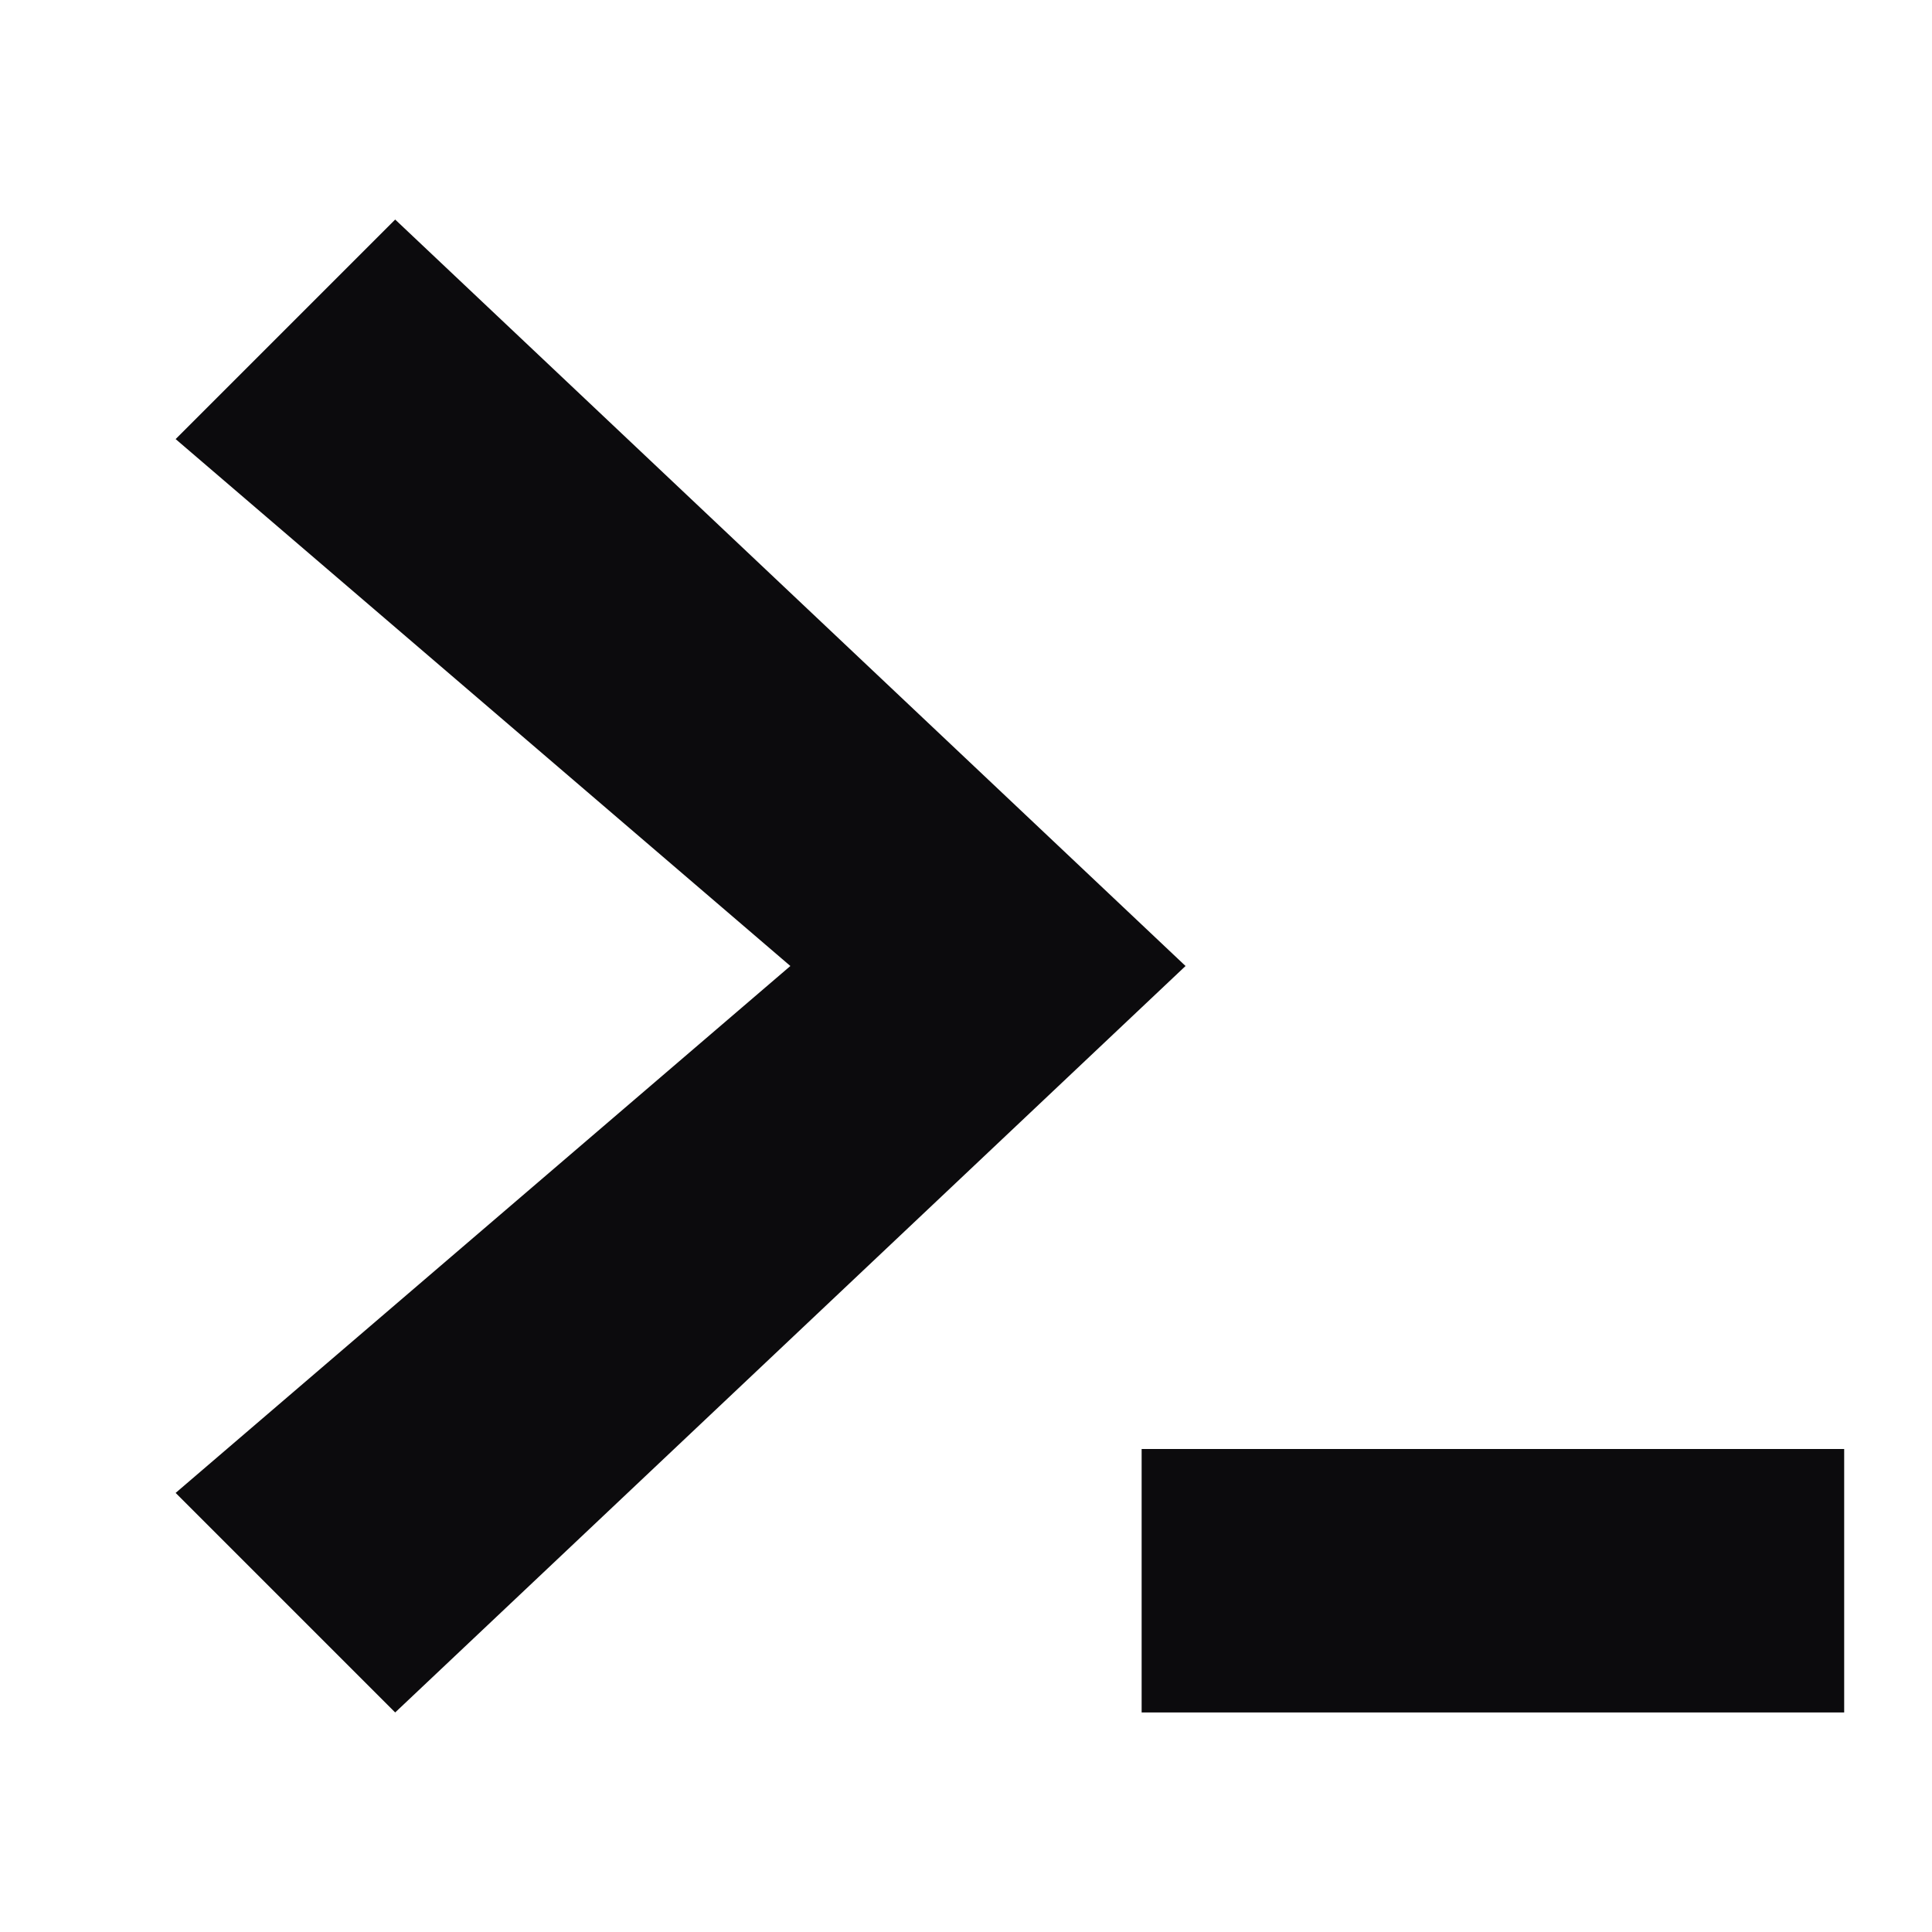
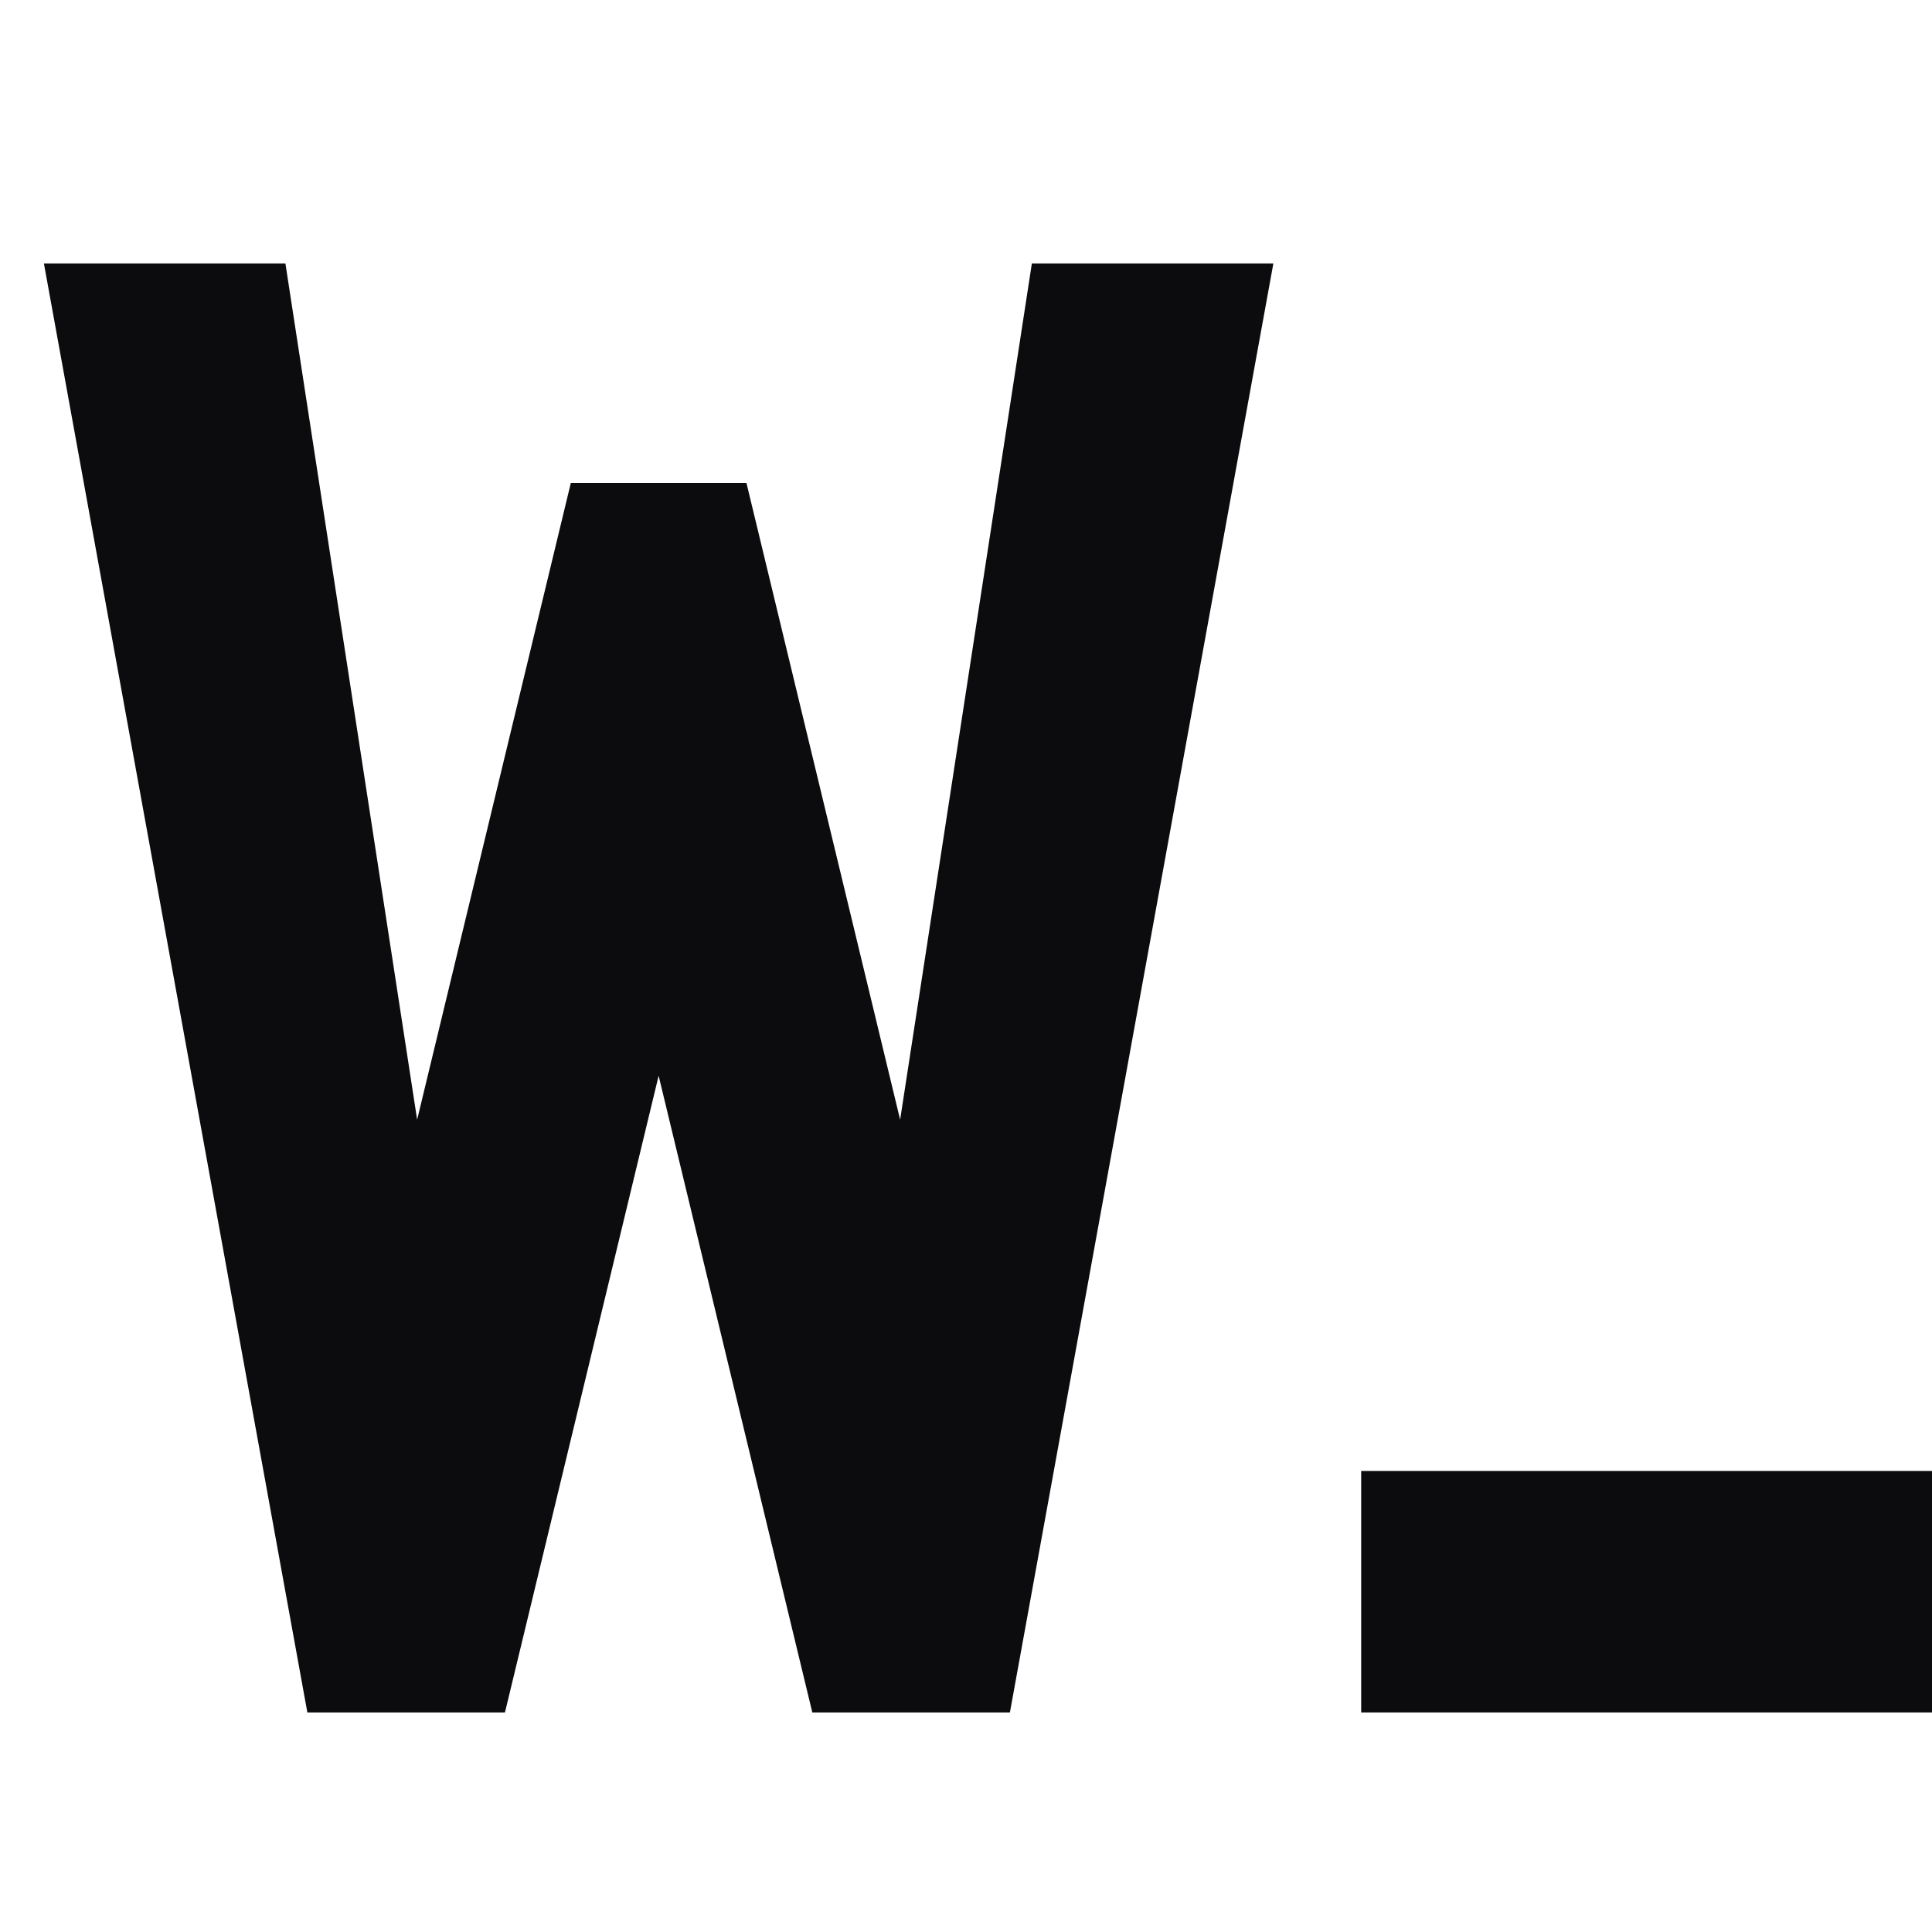
<svg xmlns="http://www.w3.org/2000/svg" viewBox="0 -4 88 88">
  <style>path{fill:#0c0b0d}@media (prefers-color-scheme:dark){path{fill:#d8d1cc}}</style>
-   <path d="M8 16L36 40L8 64L18 74L54 40L18 6Z" />
-   <path d="M52 62H84V74H52Z" />
+   <path d="M2 8H13L19 47L26 18H34L41 47L47 8H58L46 74H37L30 45L23 74H14Z" />
+   <path d="M62 63H88V74H62Z" />
</svg>
